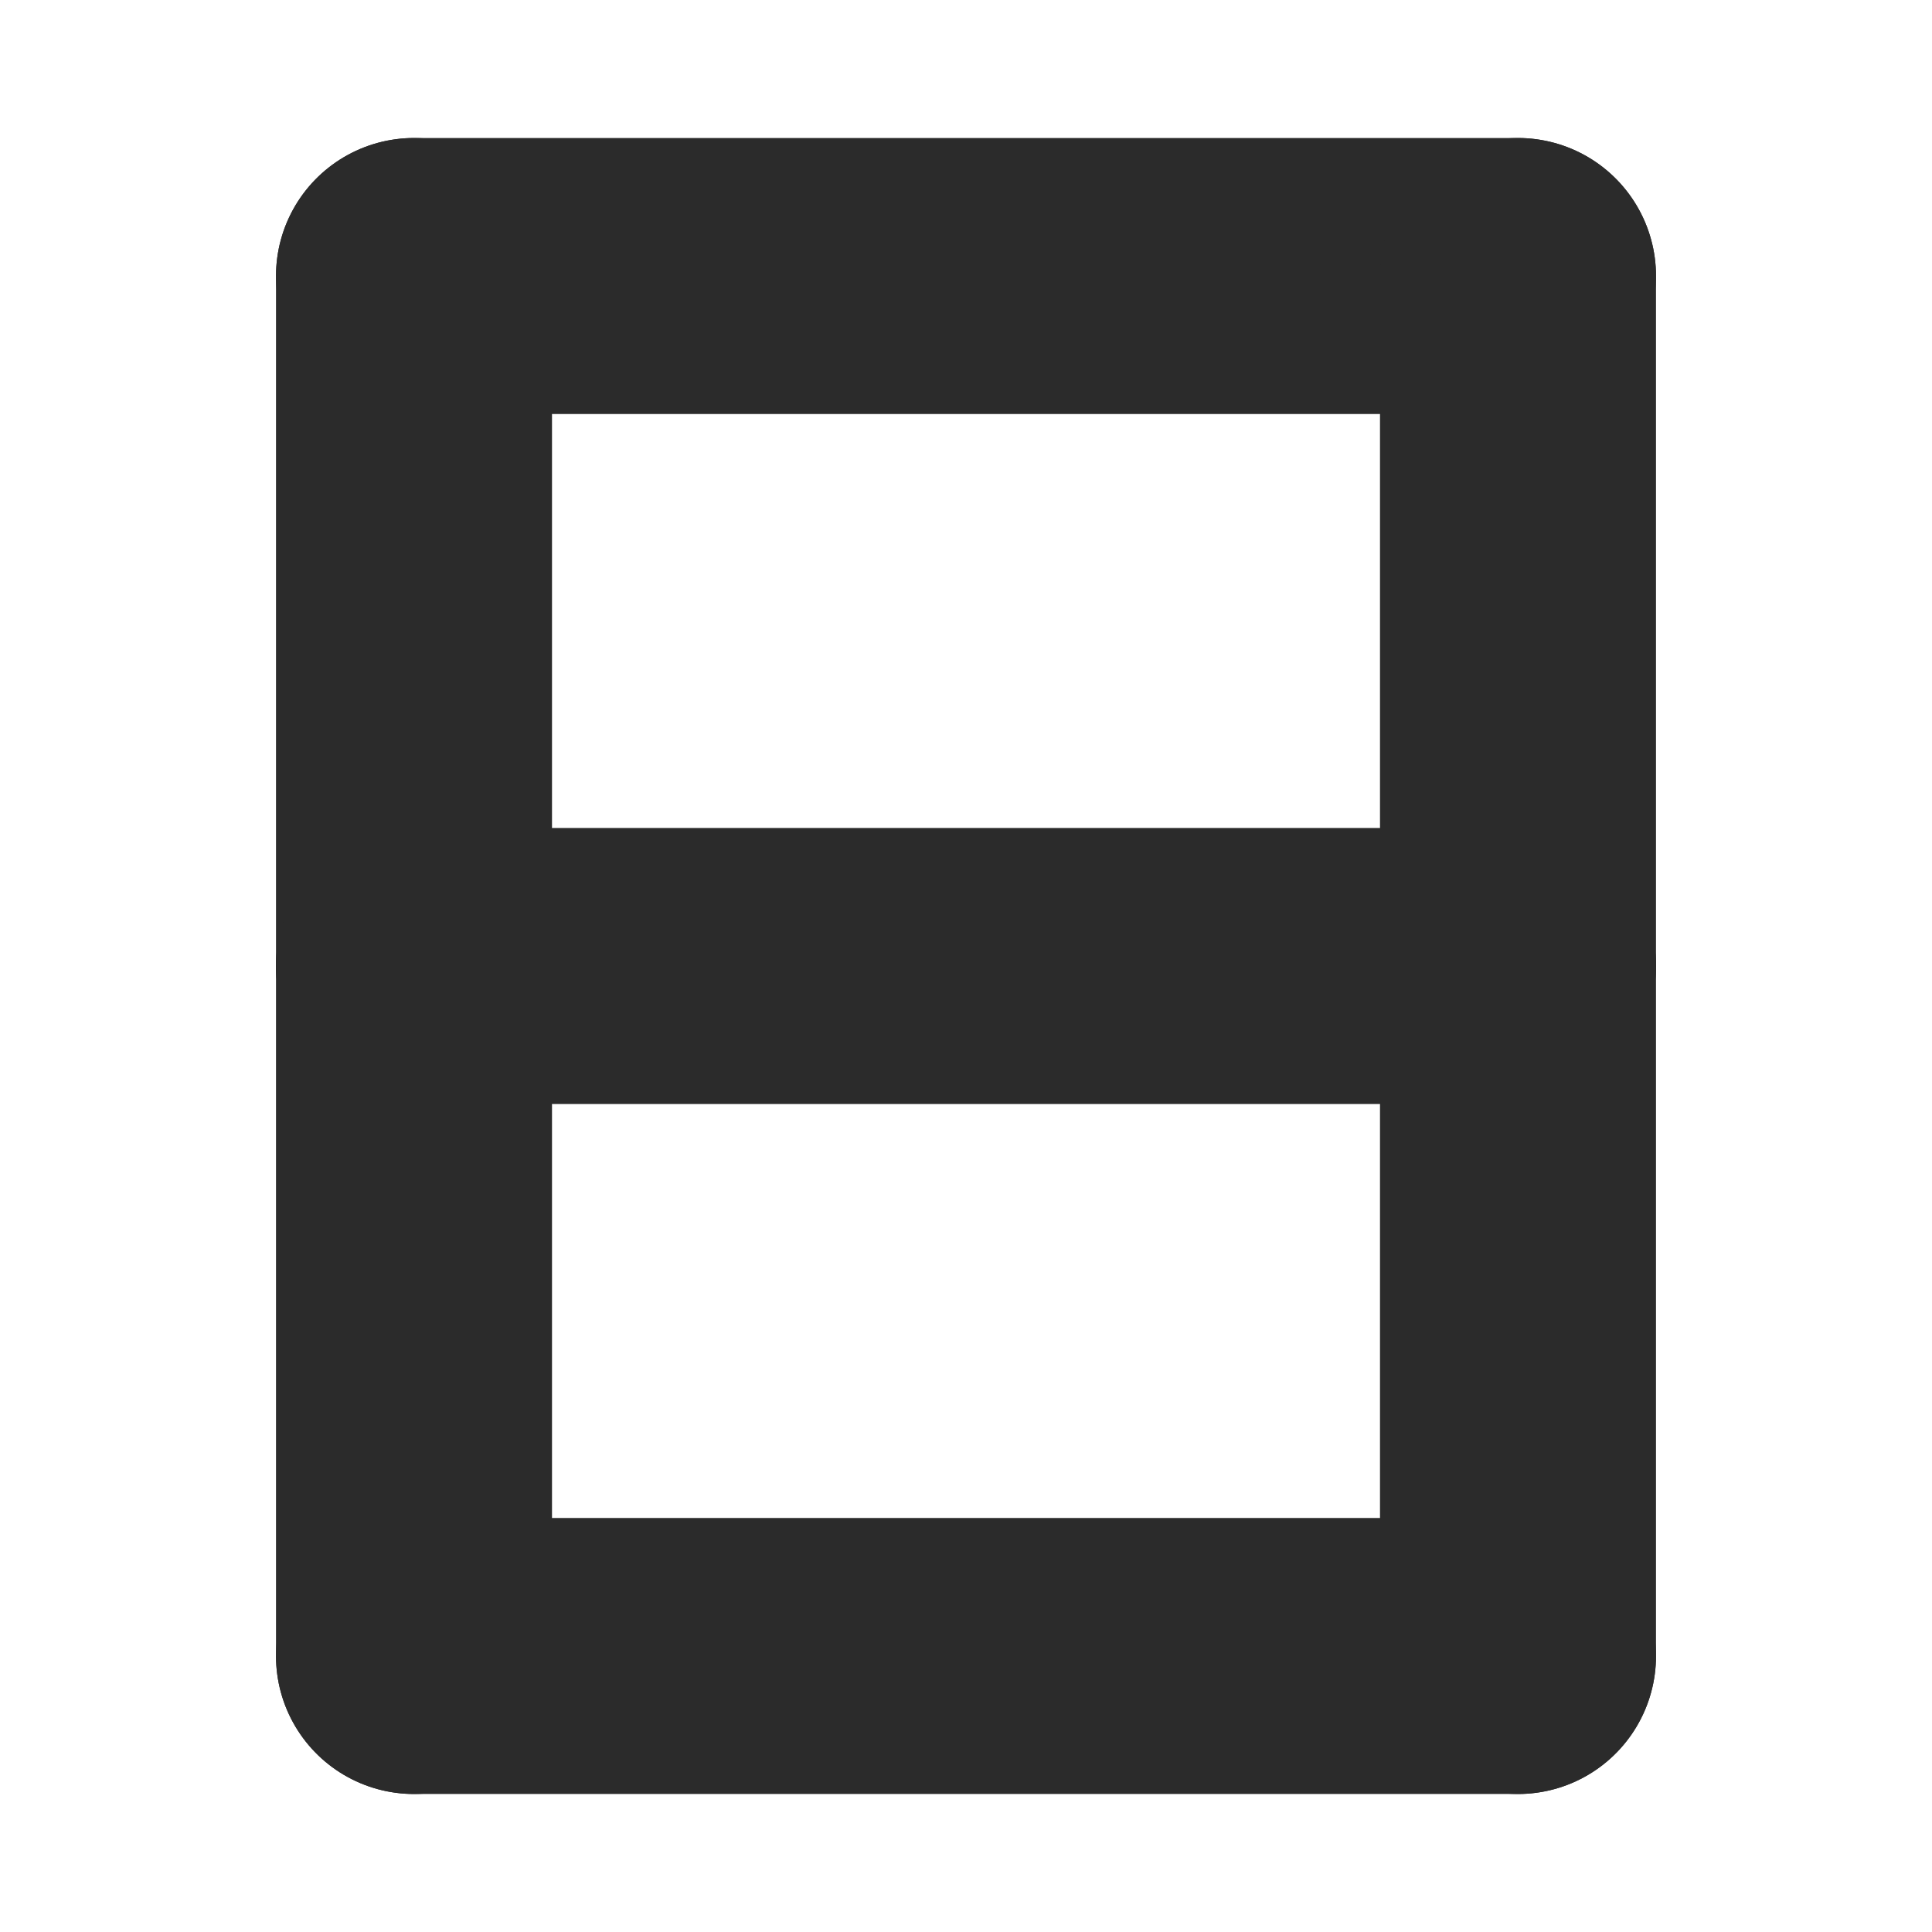
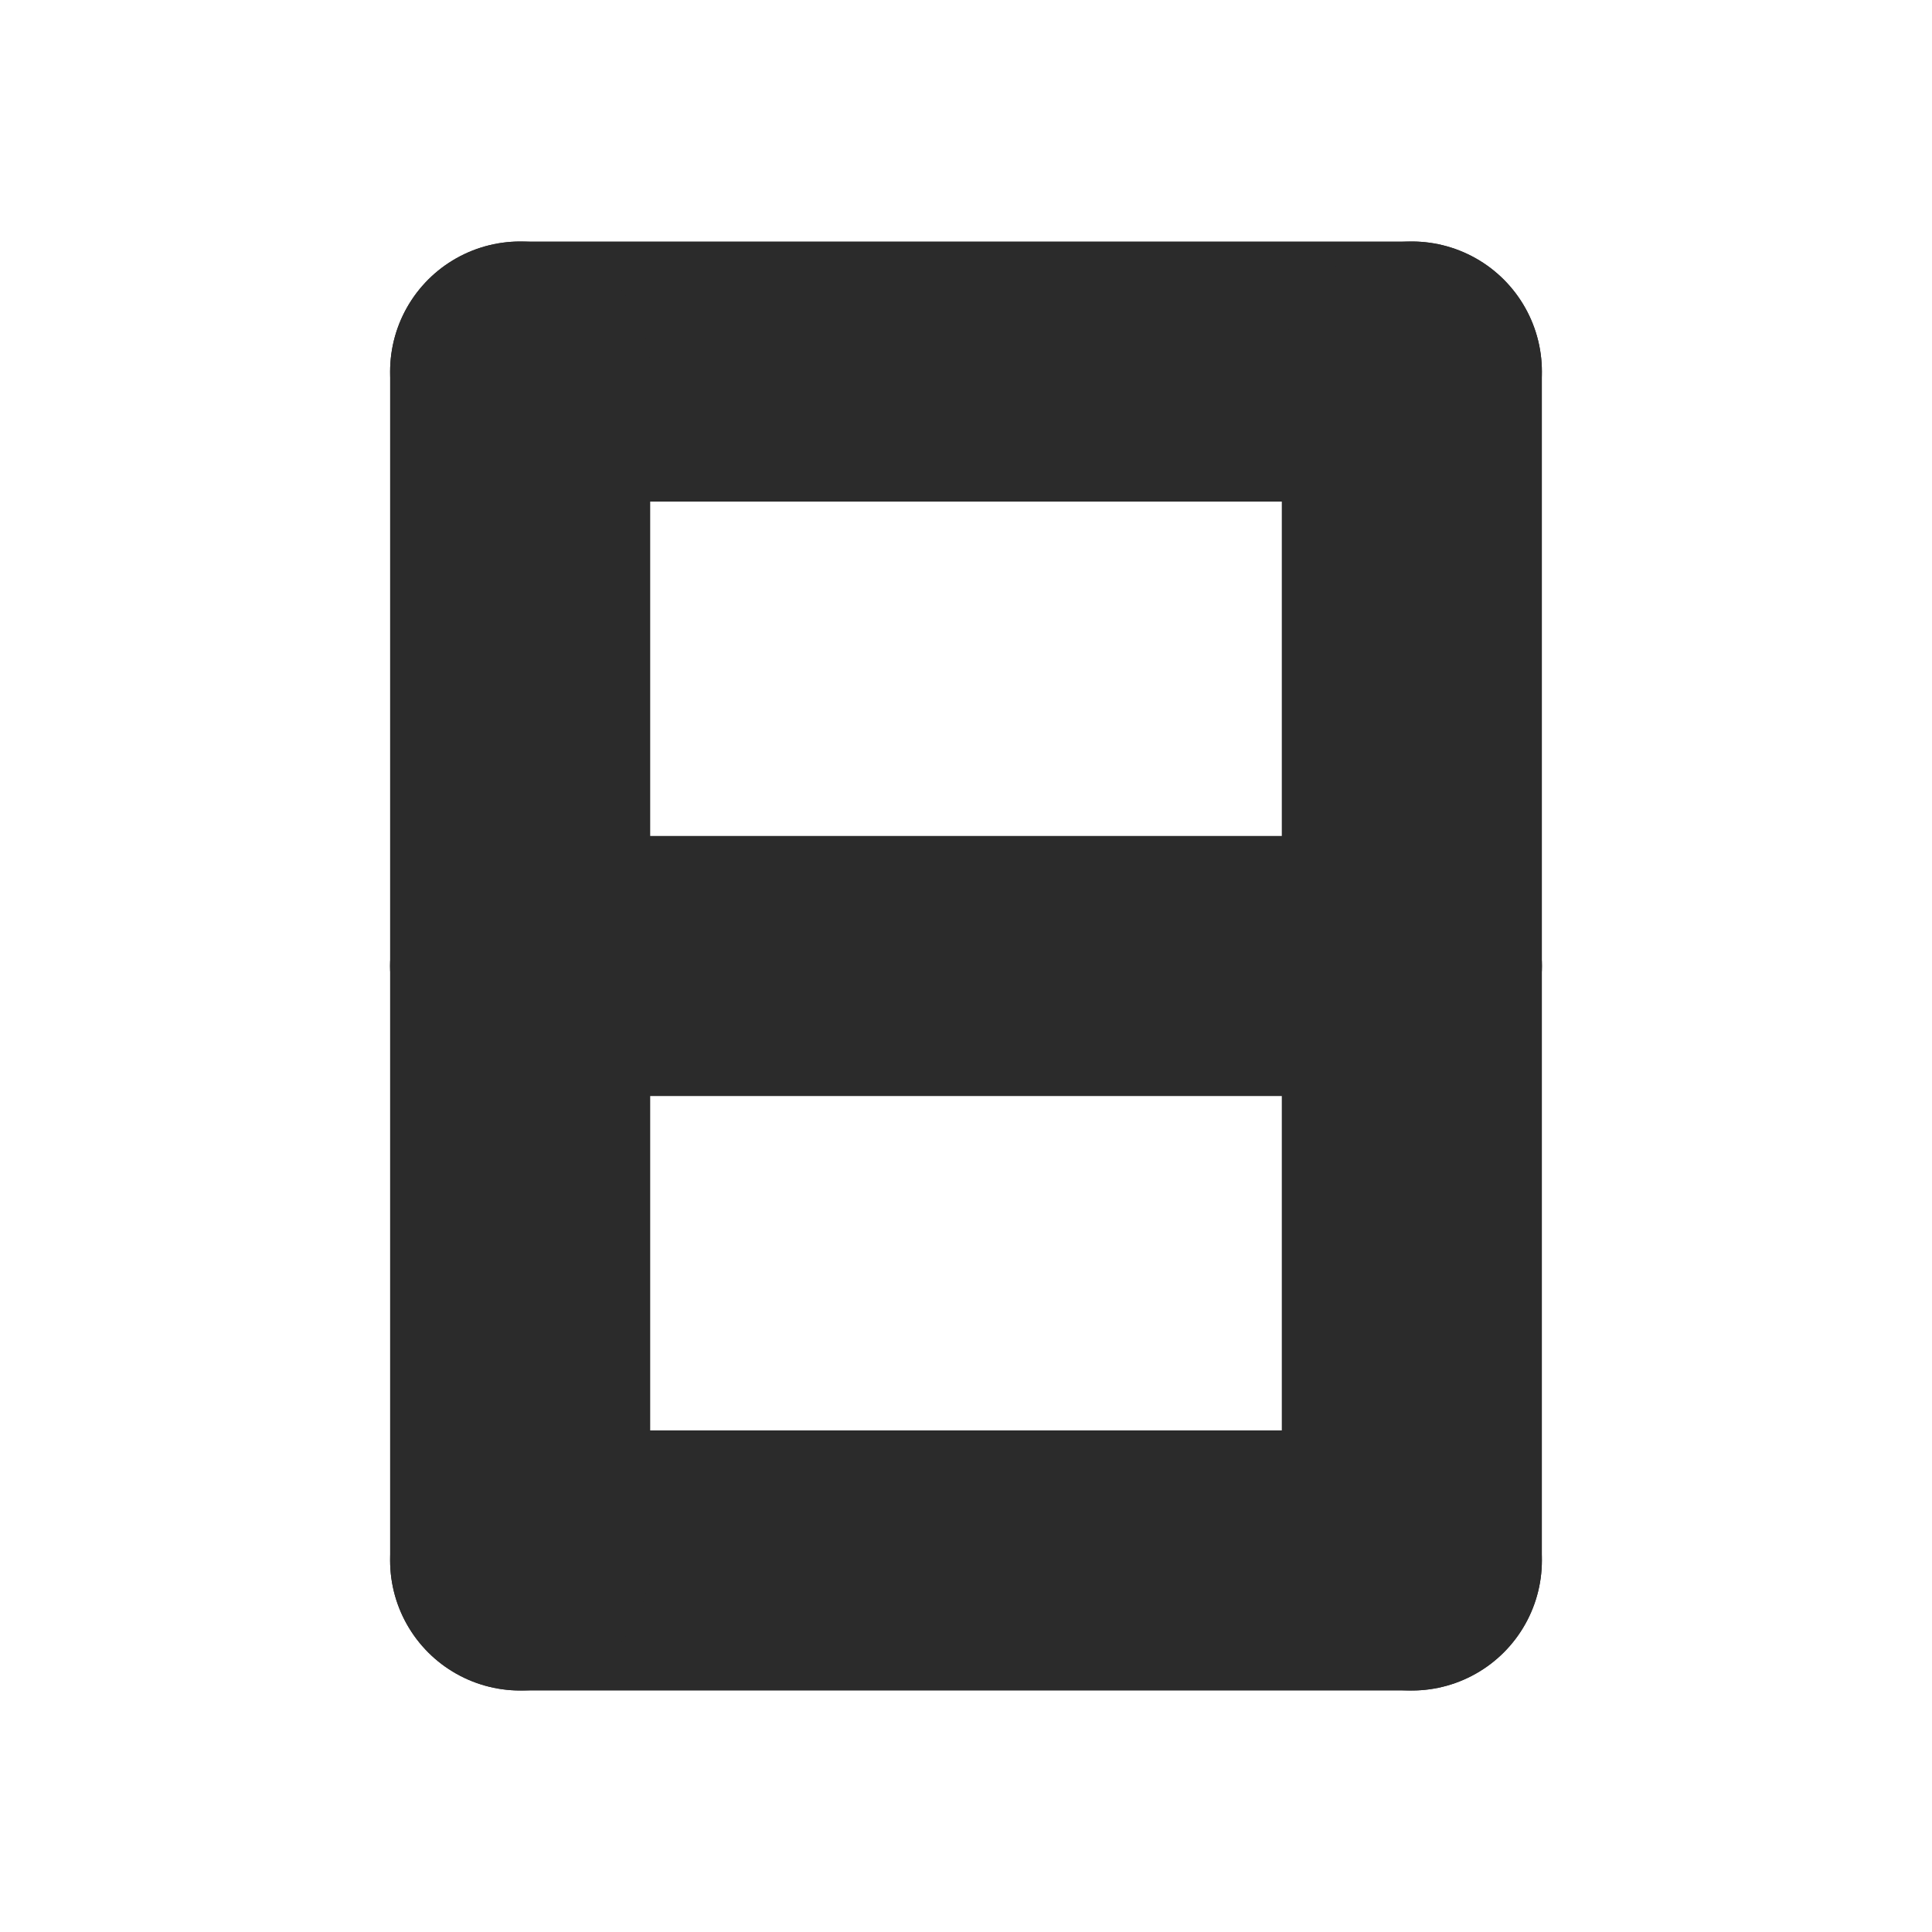
- <svg xmlns="http://www.w3.org/2000/svg" width="28" height="28" viewBox="0 0 28 28">
-   <g stroke="#2b2b2b" stroke-width="4" stroke-linecap="round" fill="none">
-     <line x1="6" y1="4" x2="22" y2="4" />
-     <line x1="22" y1="4" x2="22" y2="14" />
-     <line x1="22" y1="14" x2="22" y2="24" />
-     <line x1="6" y1="24" x2="22" y2="24" />
-     <line x1="6" y1="14" x2="6" y2="24" />
-     <line x1="6" y1="4" x2="6" y2="14" />
-     <line x1="6" y1="14" x2="22" y2="14" />
+ <svg xmlns="http://www.w3.org/2000/svg" width="26" height="26" viewBox="0 0 26 26">
+   <g stroke="#2b2b2b" stroke-width="3.5" stroke-linecap="round" fill="none">
+     <line x1="7" y1="5" x2="19" y2="5" />
+     <line x1="19" y1="5" x2="19" y2="13" />
+     <line x1="19" y1="13" x2="19" y2="21" />
+     <line x1="7" y1="21" x2="19" y2="21" />
+     <line x1="7" y1="13" x2="7" y2="21" />
+     <line x1="7" y1="5" x2="7" y2="13" />
+     <line x1="7" y1="13" x2="19" y2="13" />
  </g>
</svg>
